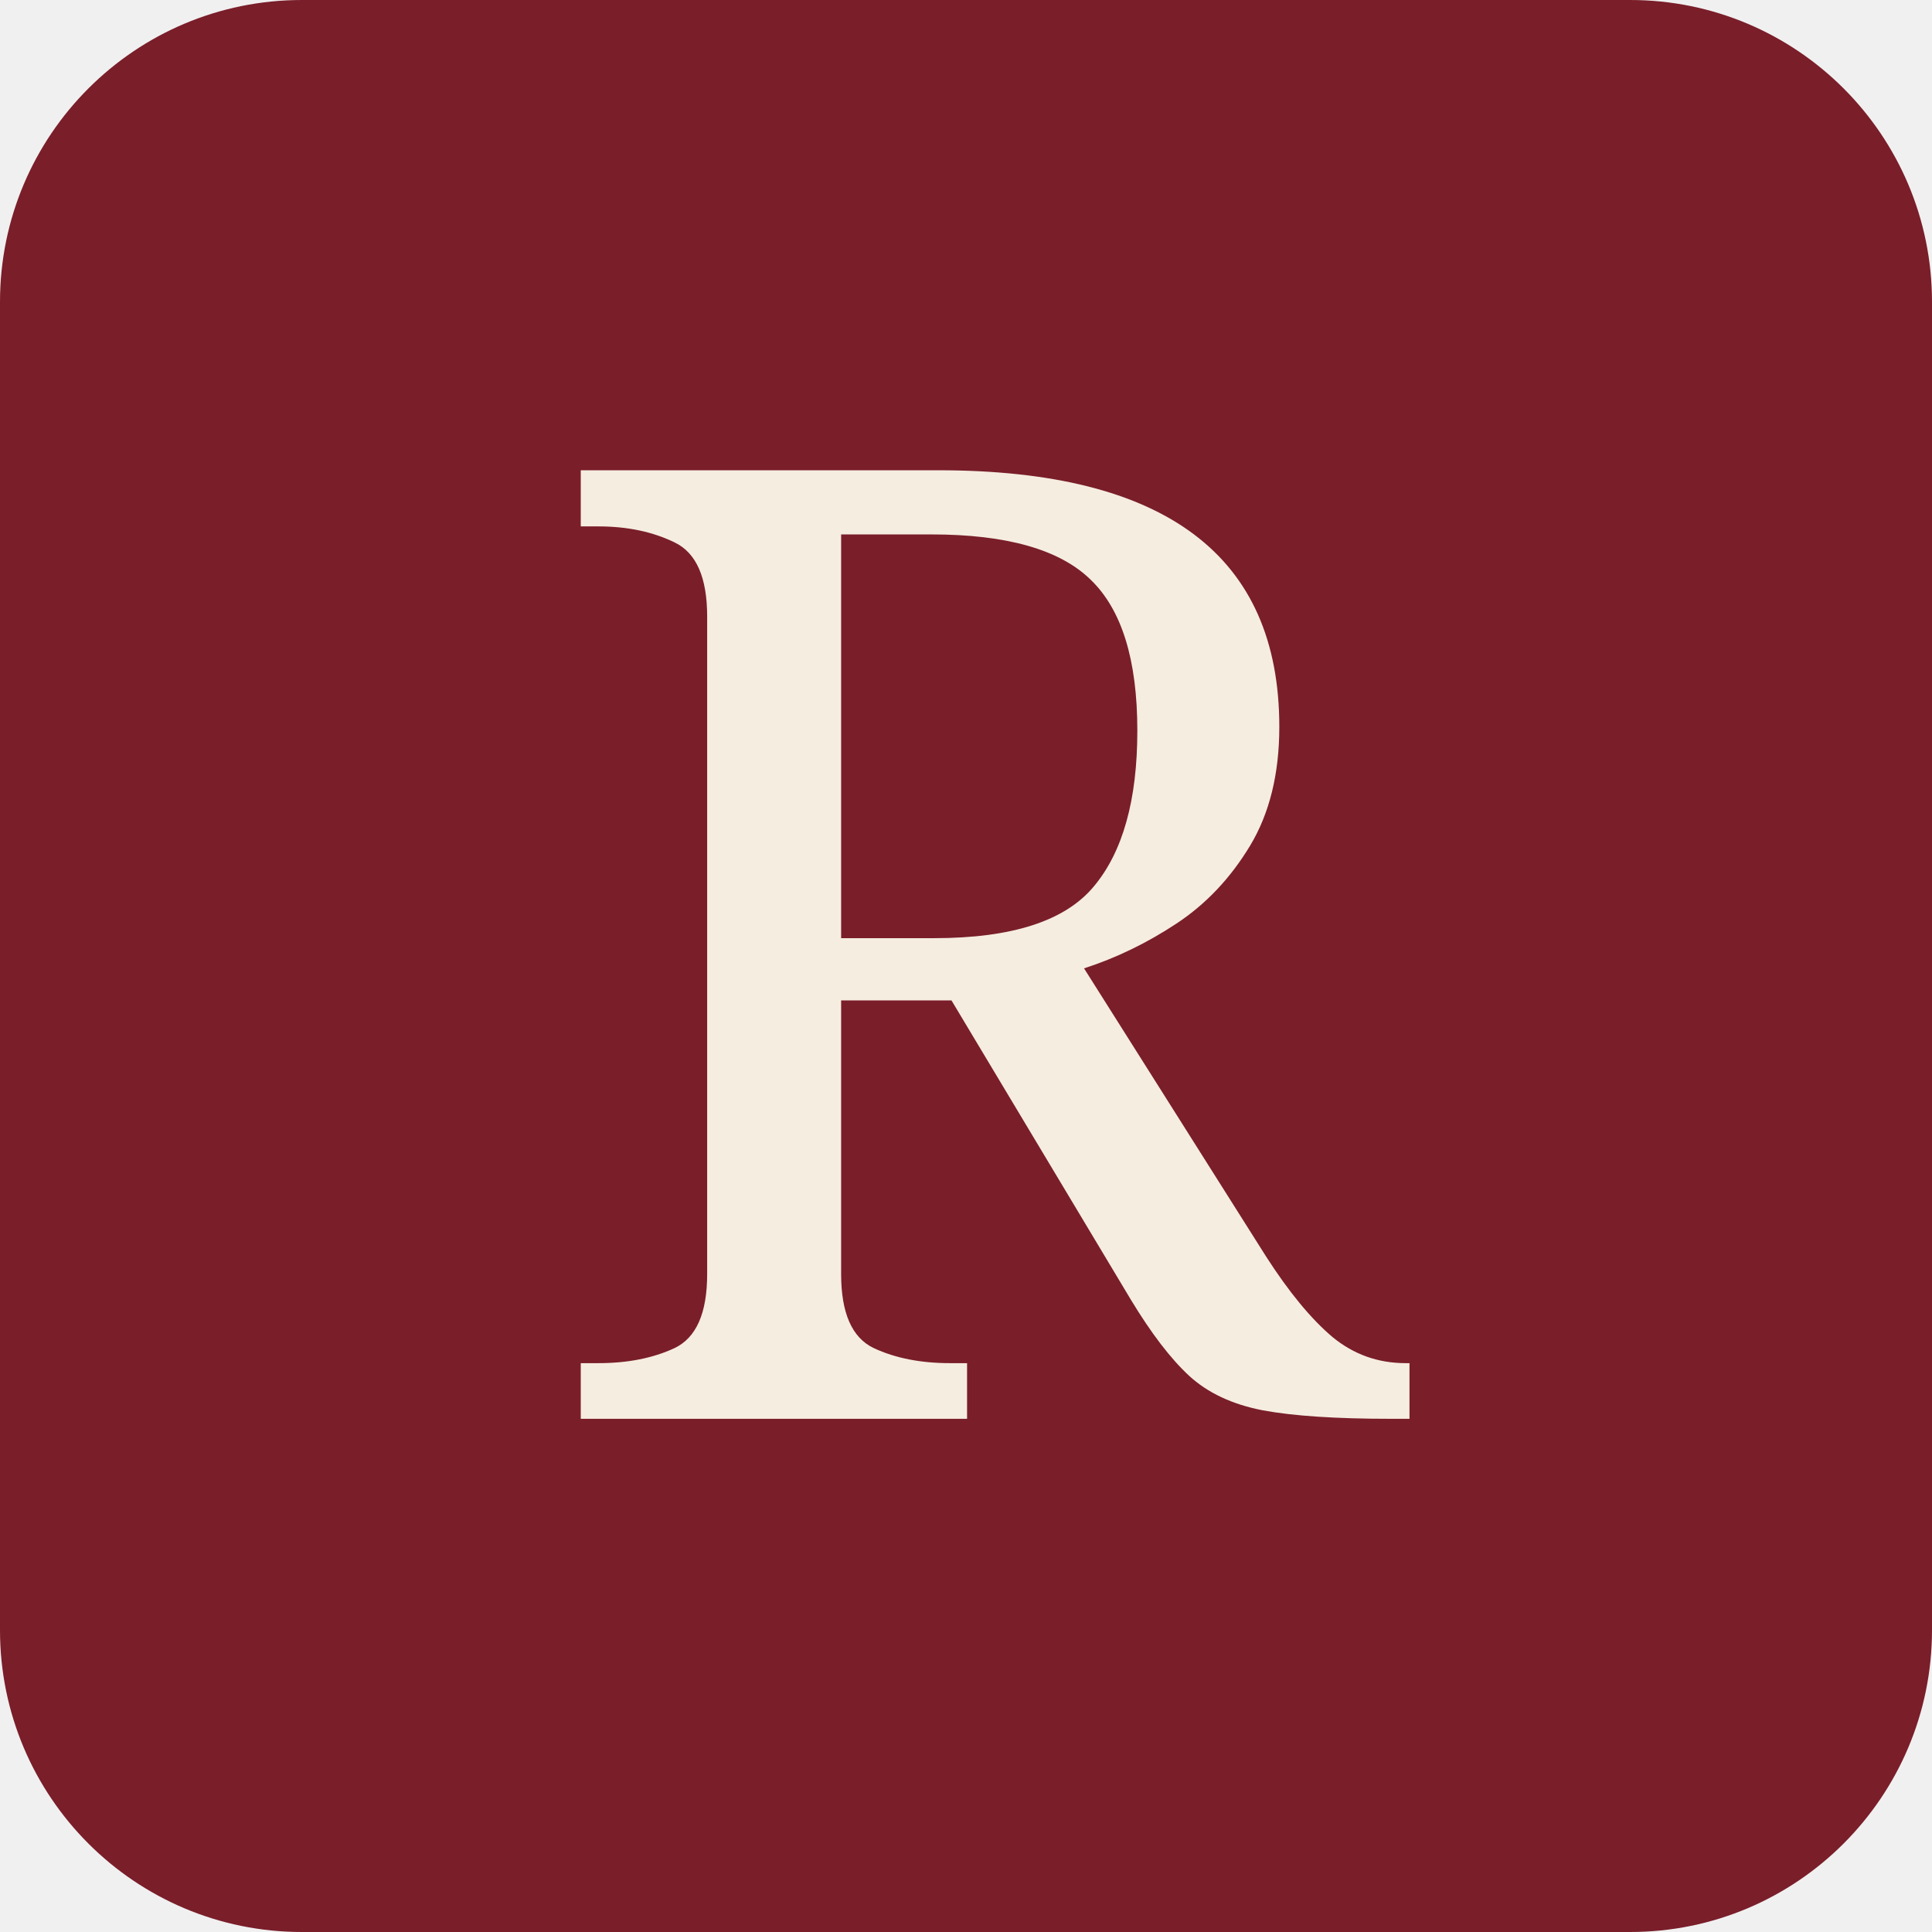
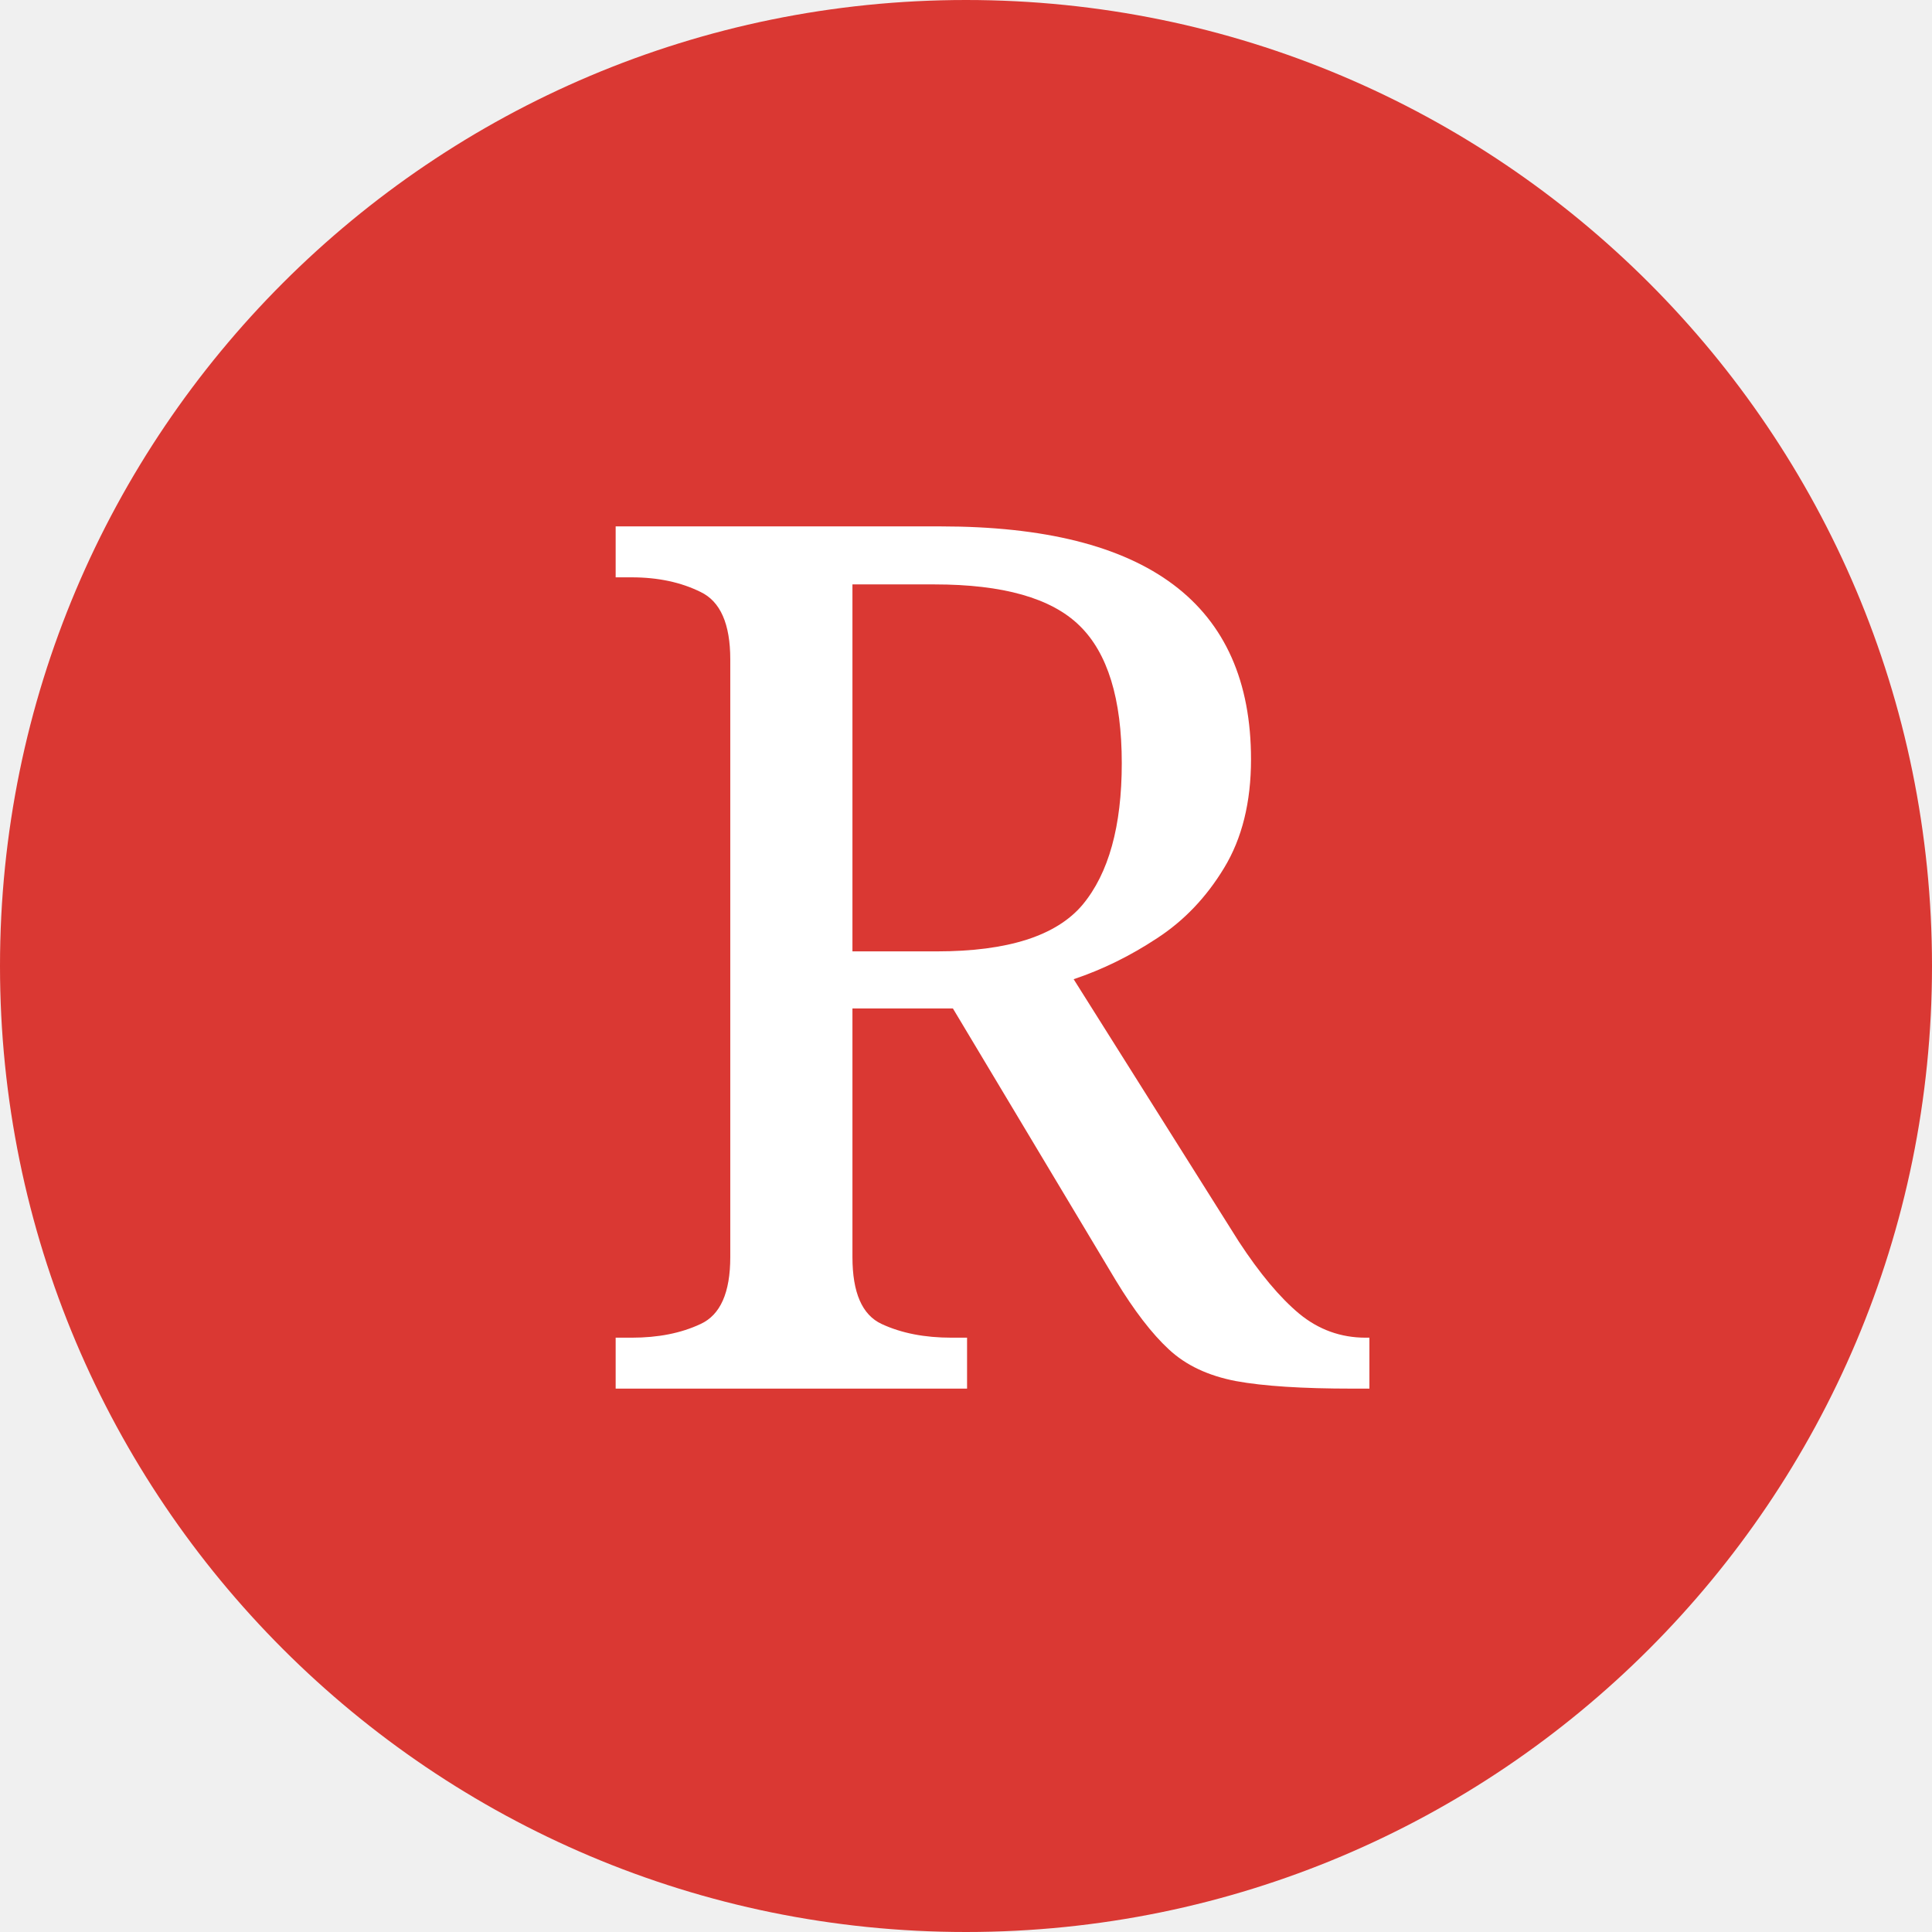
<svg xmlns="http://www.w3.org/2000/svg" viewBox="0 0 64 64">
-   <rect width="64" height="64" rx="10" fill="#7A1E2A" />
-   <text x="32" y="47" text-anchor="middle" font-family="Georgia,serif" font-size="44" fill="#F5EDE0">R</text>
+   <circle cx="32" cy="32" r="32" fill="#DA3833" />
+   <text x="32" y="46" text-anchor="middle" font-family="Georgia,serif" font-size="40" fill="#FFFFFF">R</text>
</svg>
